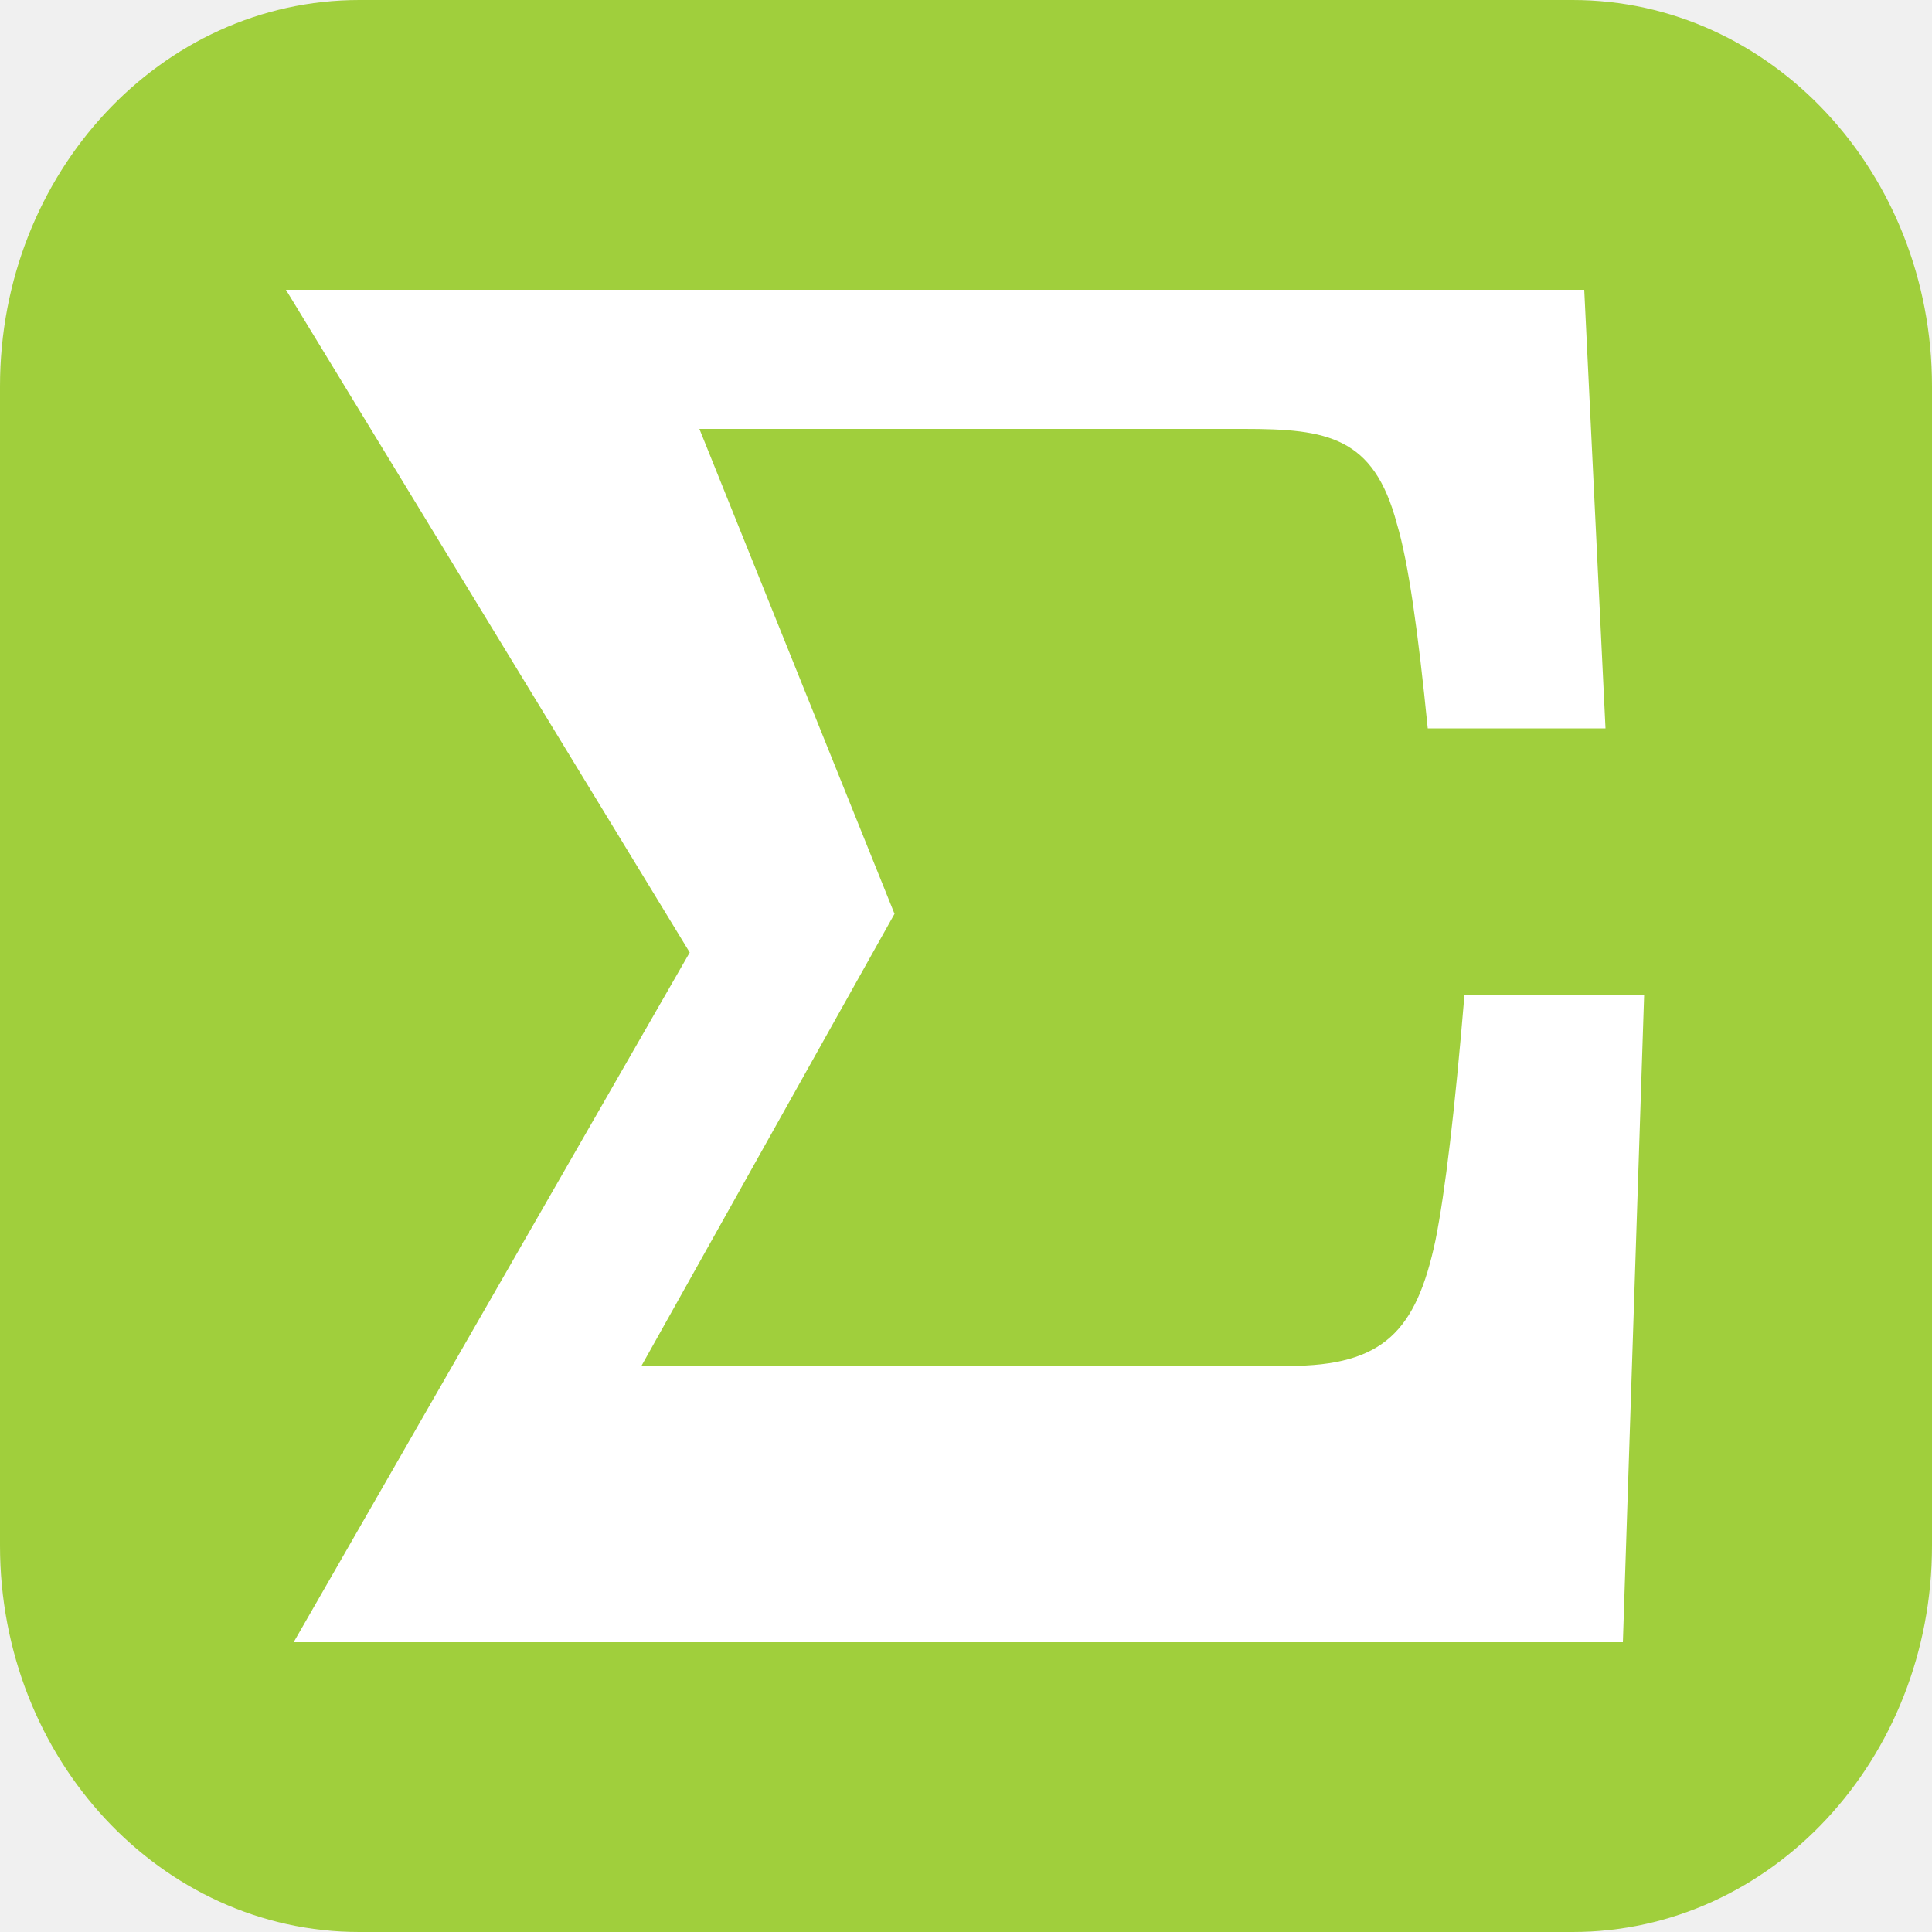
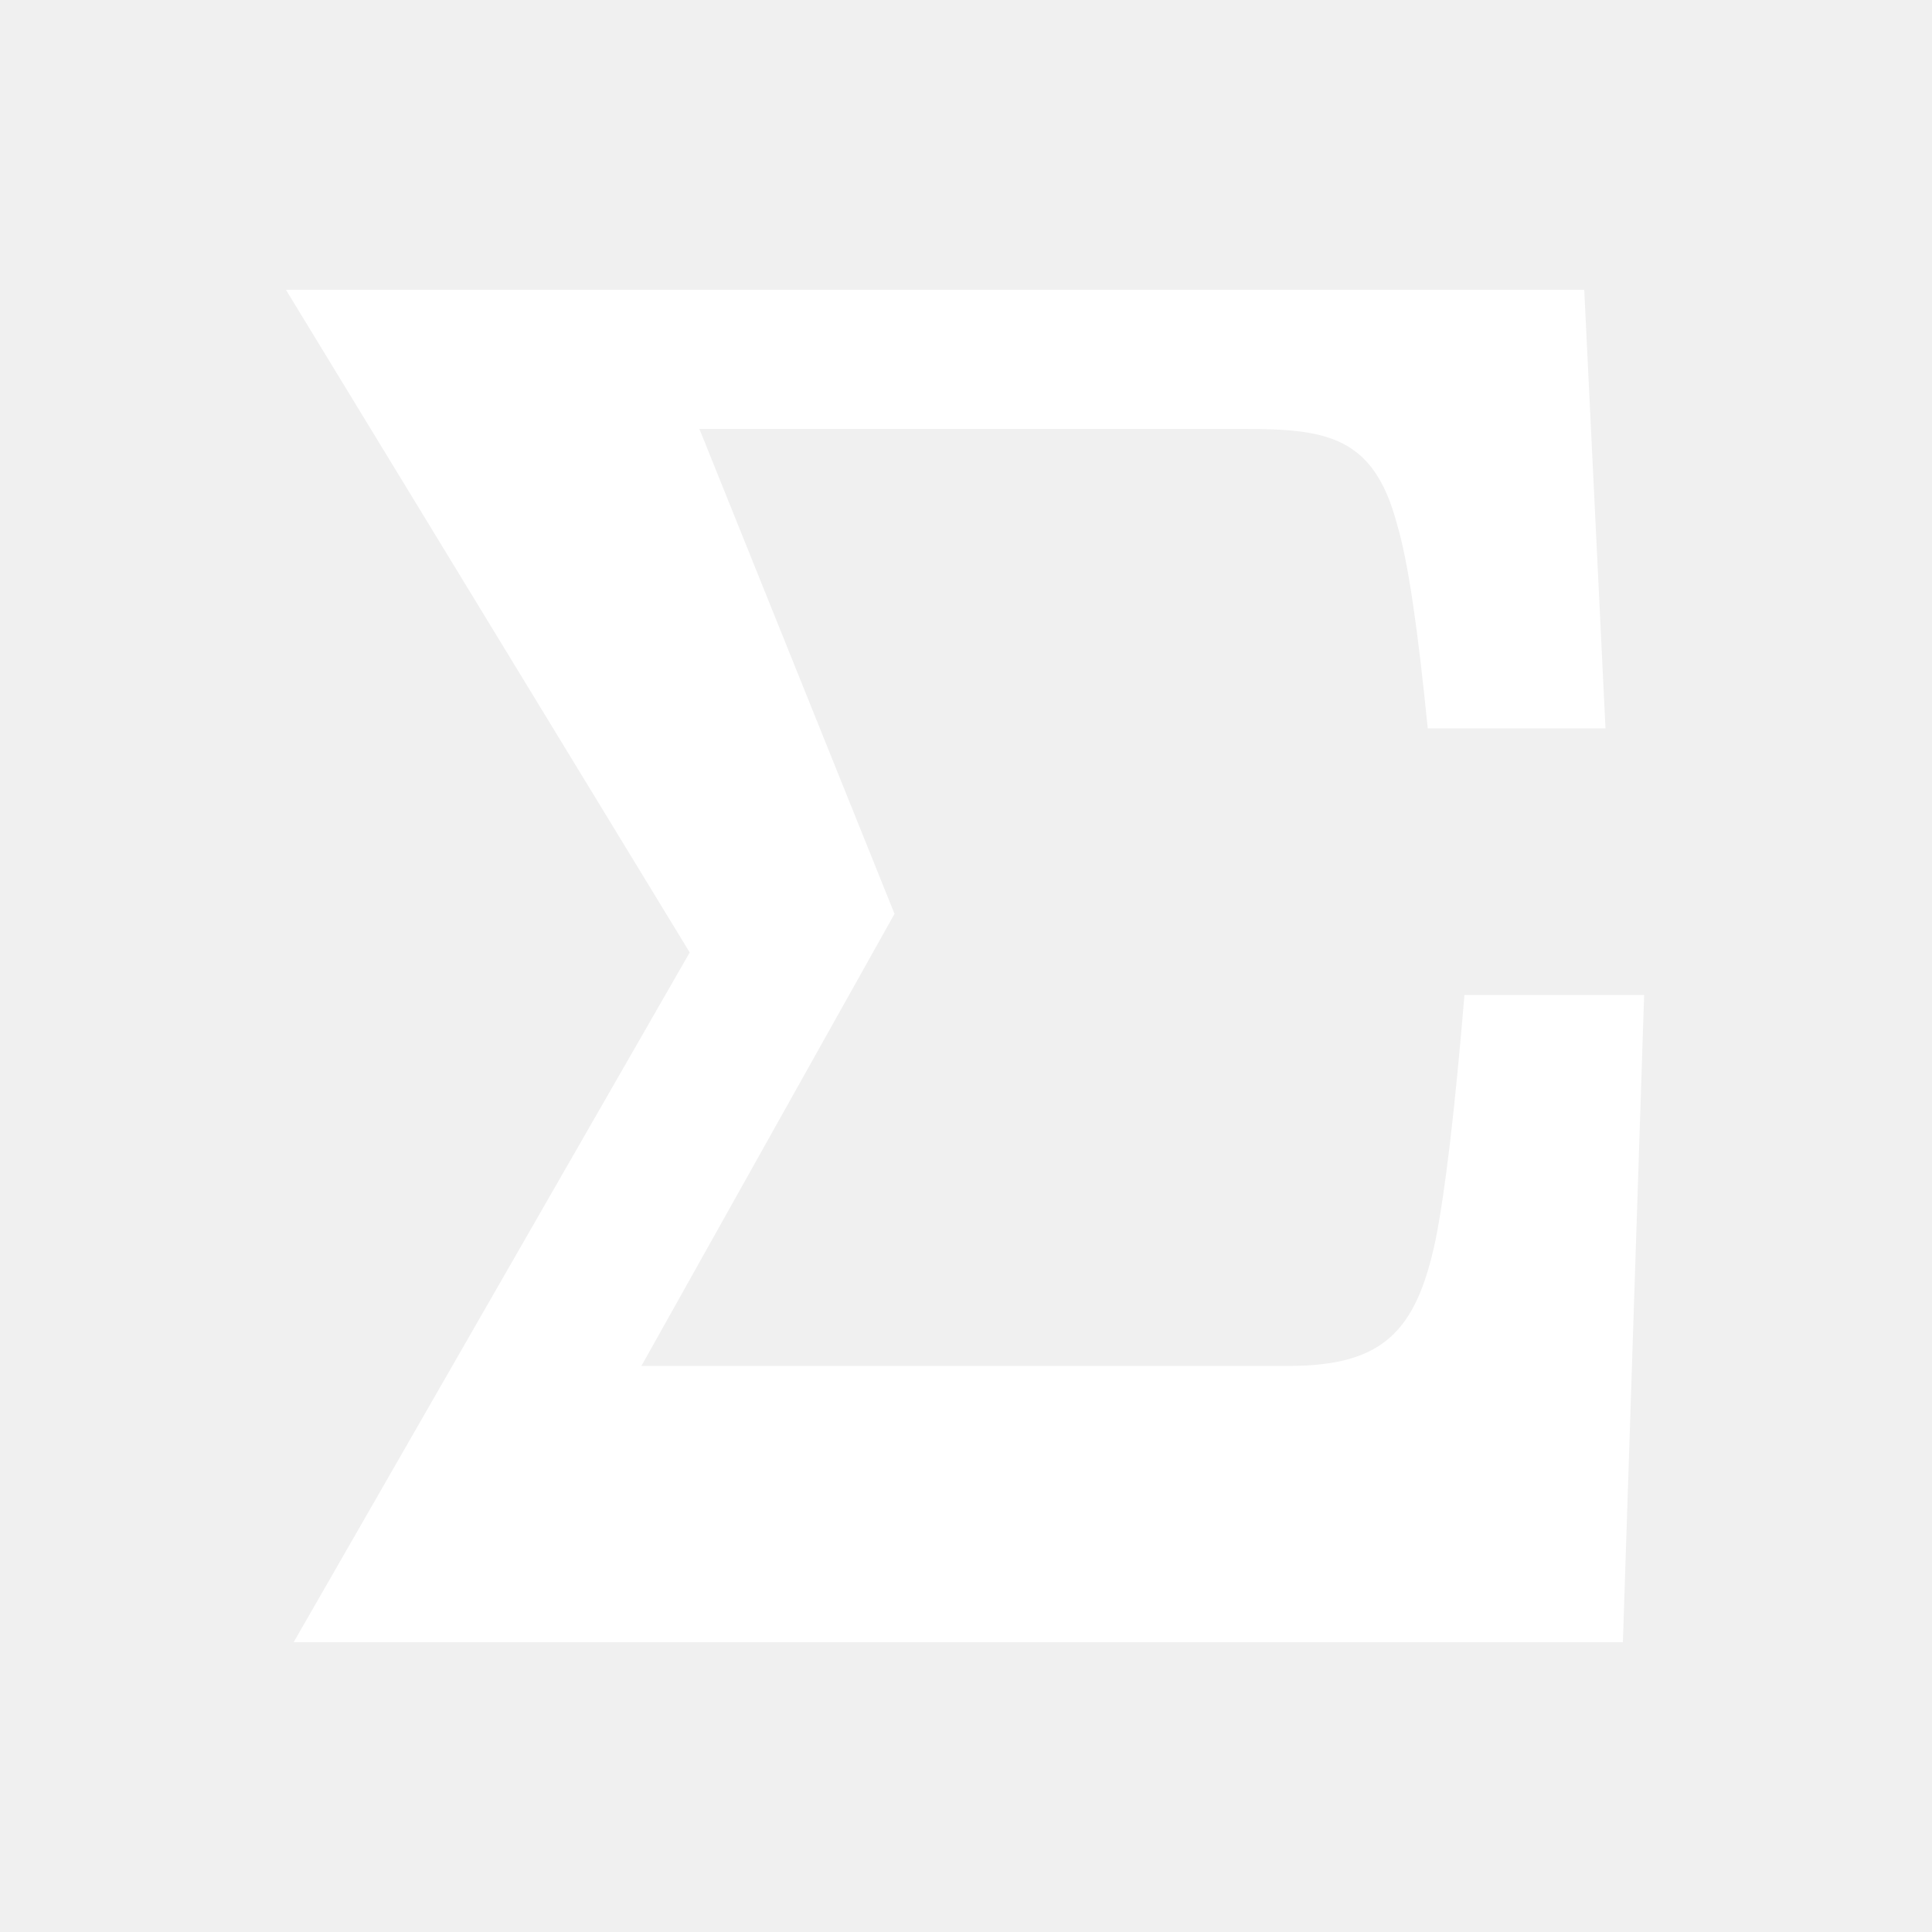
<svg xmlns="http://www.w3.org/2000/svg" xml:space="preserve" width="10mm" height="10mm" version="1.1" style="shape-rendering:geometricPrecision; text-rendering:geometricPrecision; image-rendering:optimizeQuality; fill-rule:evenodd; clip-rule:evenodd" viewBox="0 0 1000 1000">
  <defs>
    <style type="text/css">
   
-     .fil0 {fill:#A0CF3C}
+     .fil0 {fill:transparent}
    .fil1 {fill:white;fill-rule:nonzero}
   
  </style>
  </defs>
  <g id="图层_x0020_1">
    <g id="_638437776">
      <rect class="fil0" width="1000" height="1000" rx="186" ry="200" />
      <path class="fil1" d="M851 515l-11 335 -688 0 205 -357 -209 -343 672 0 11 227 -92 0c-5,-50 -10,-86 -16,-106 -12,-45 -36,-49 -79,-49l-282 0 101 251 -131 234 335 0c49,0 66,-18 76,-65 5,-25 10,-67 15,-127l92 0z" />
    </g>
  </g>
</svg>
